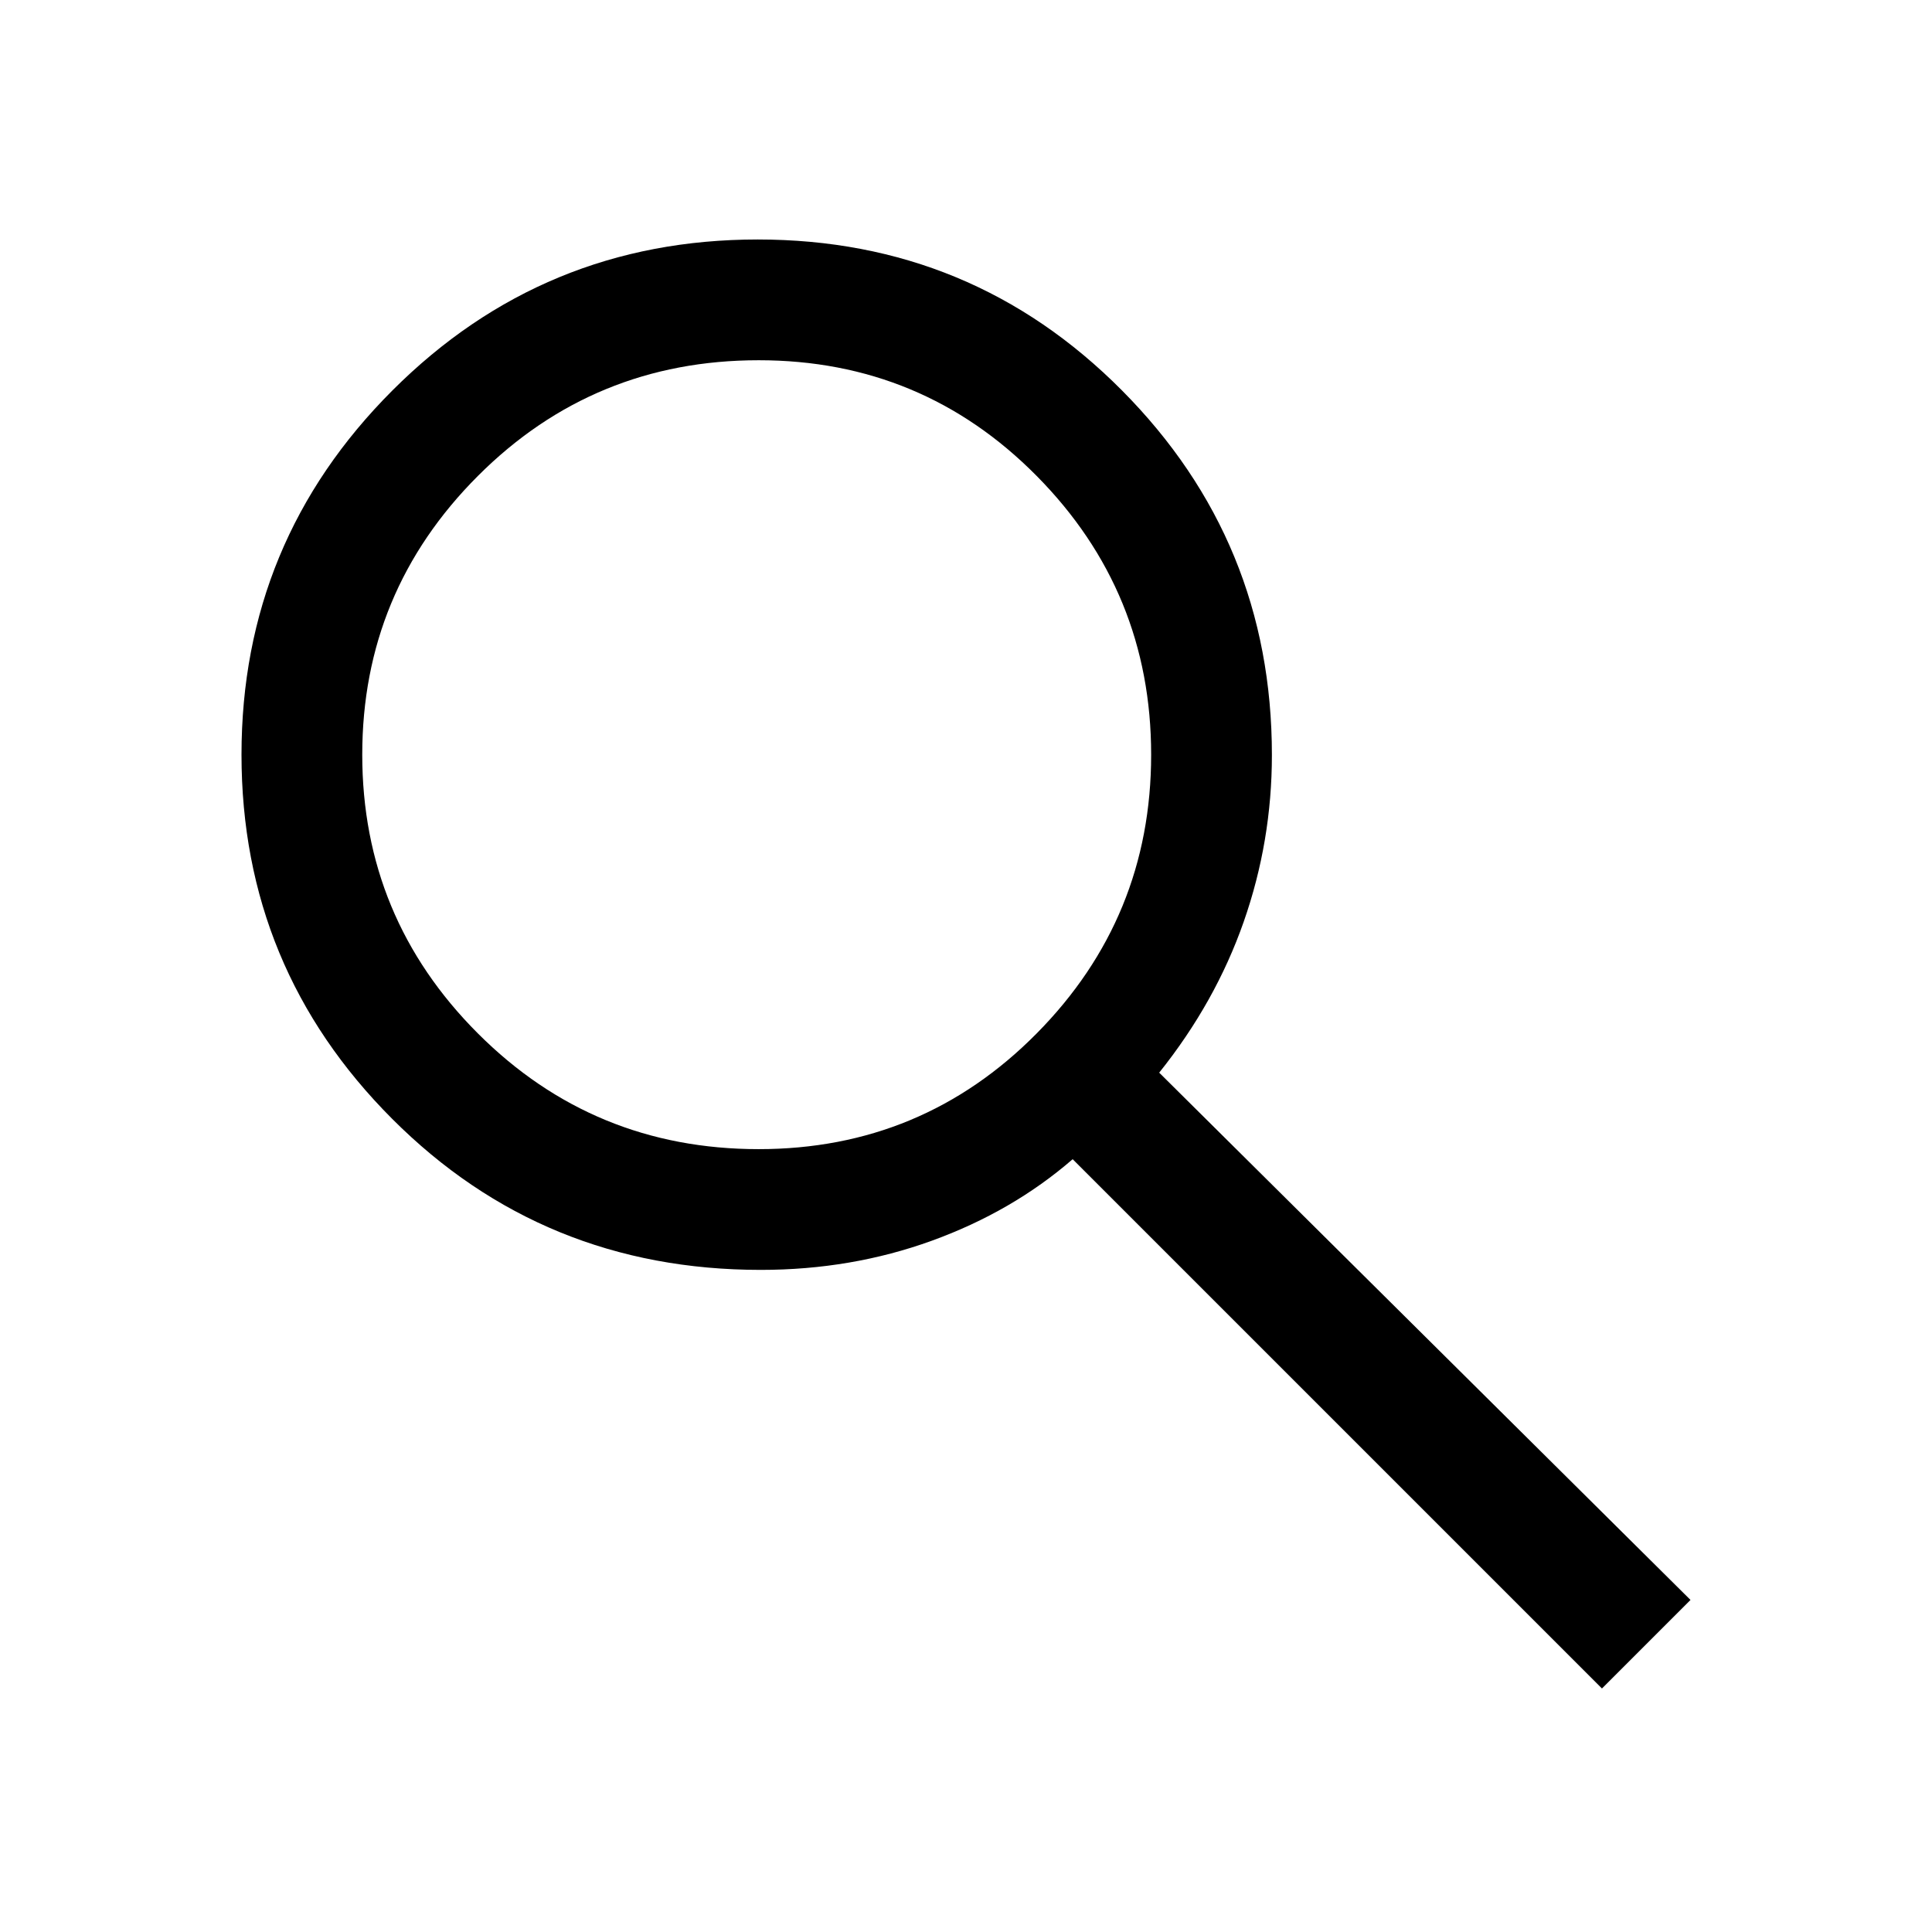
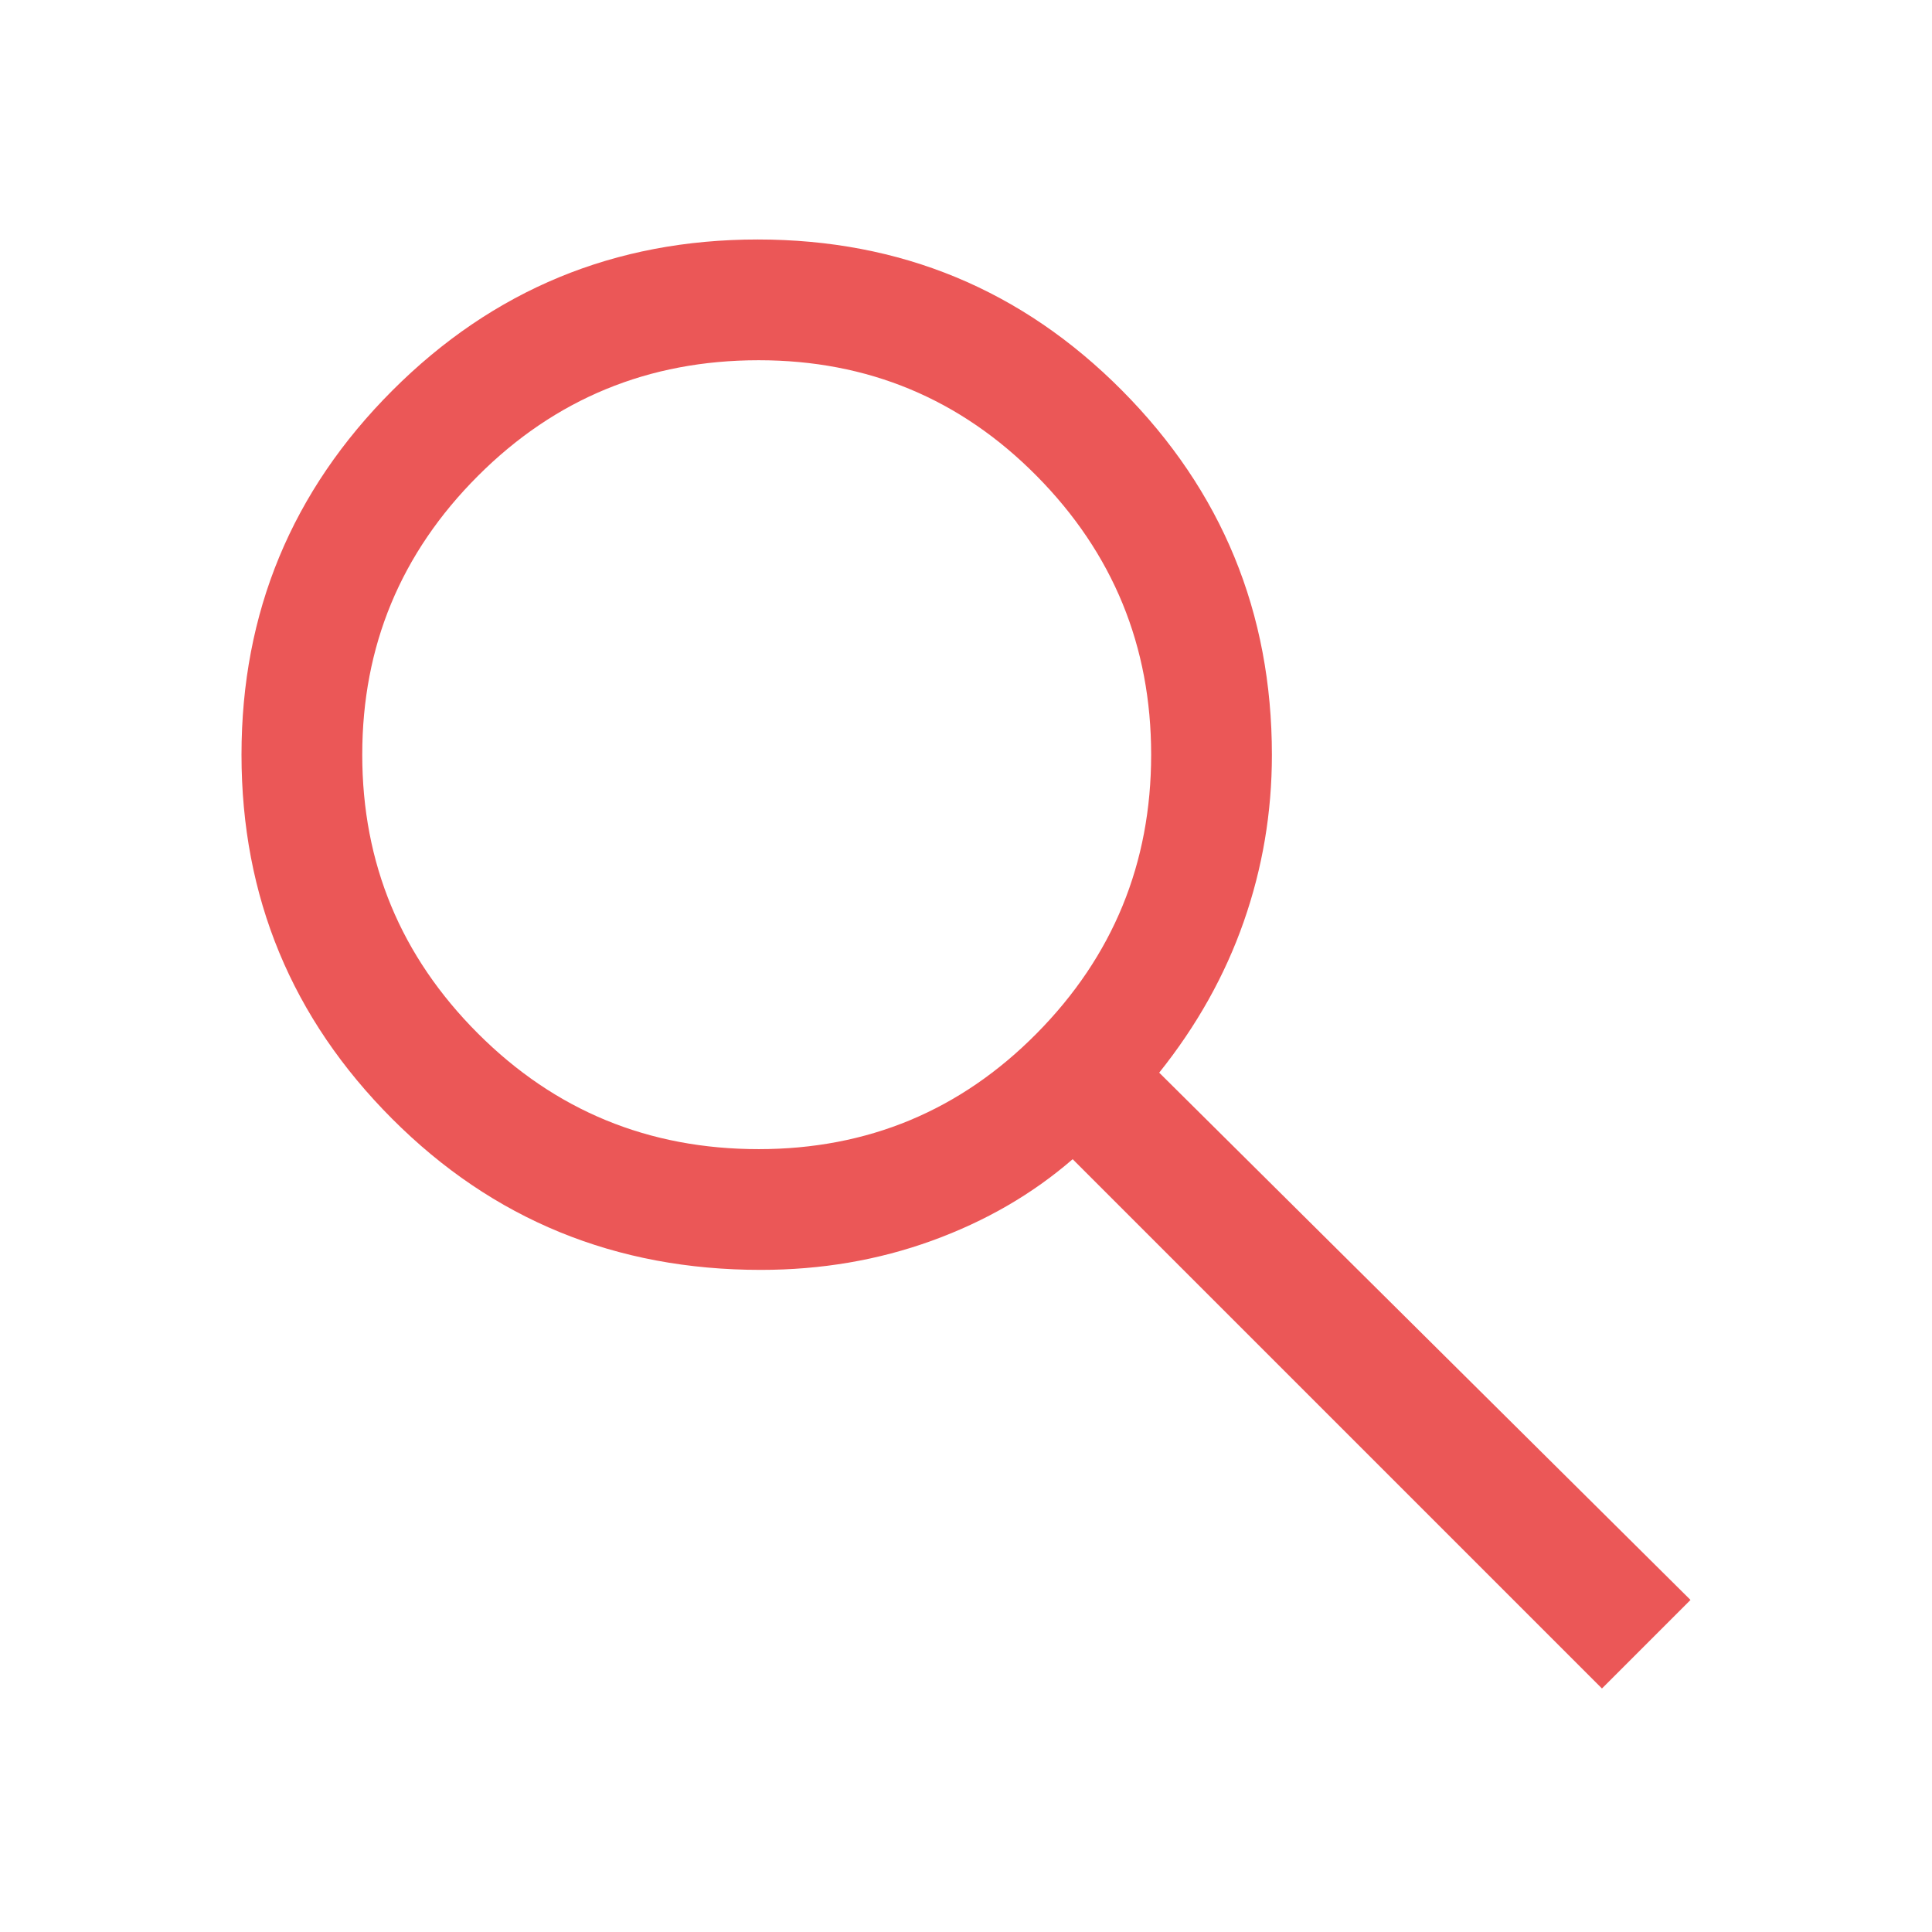
- <svg xmlns="http://www.w3.org/2000/svg" height="48" viewBox="0 96 960 960" width="48">
+ <svg xmlns="http://www.w3.org/2000/svg" height="48" viewBox="0 96 960 960" width="48" fill="#EB5757">
  <path d="M796 935 533 672q-30 26-69.959 40.5T378 727q-108.162 0-183.081-75Q120 577 120 471t75-181q75-75 181.5-75t181 75Q632 365 632 471.15 632 514 618 554q-14 40-42 75l264 262-44 44ZM377 667q81.25 0 138.125-57.5T572 471q0-81-56.875-138.5T377 275q-82.083 0-139.542 57.5Q180 390 180 471t57.458 138.5Q294.917 667 377 667Z" />
</svg>
